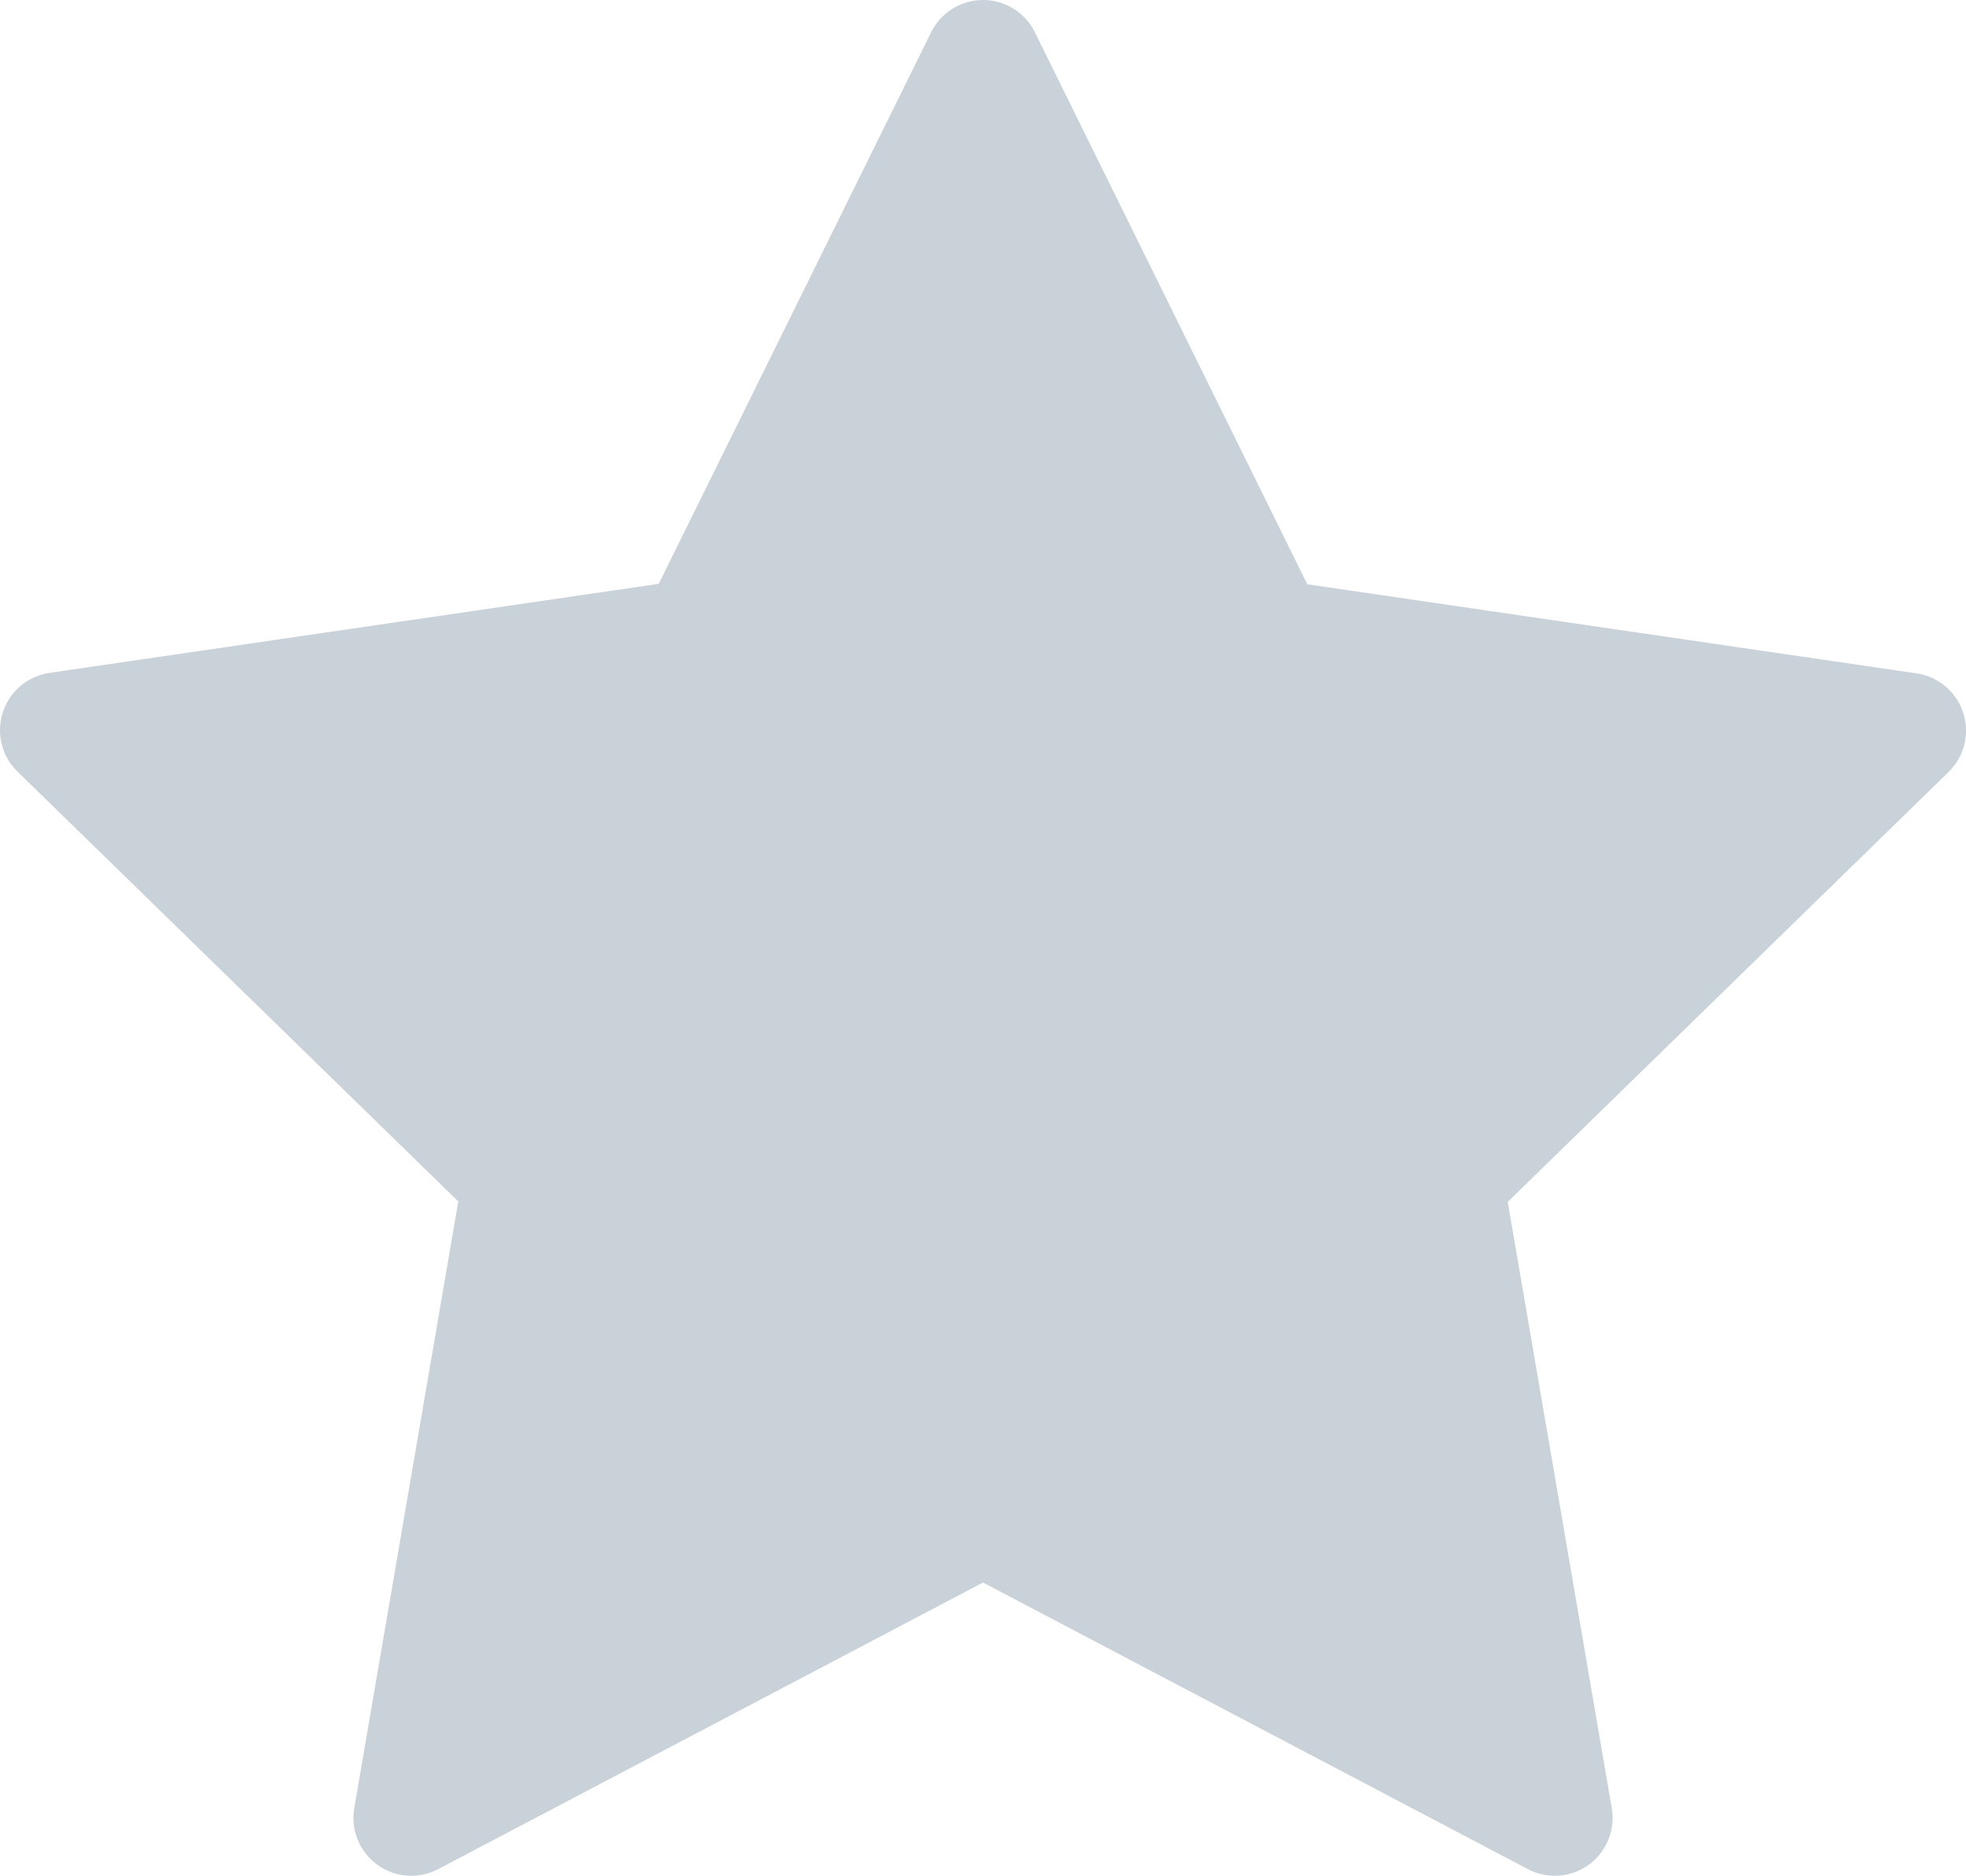
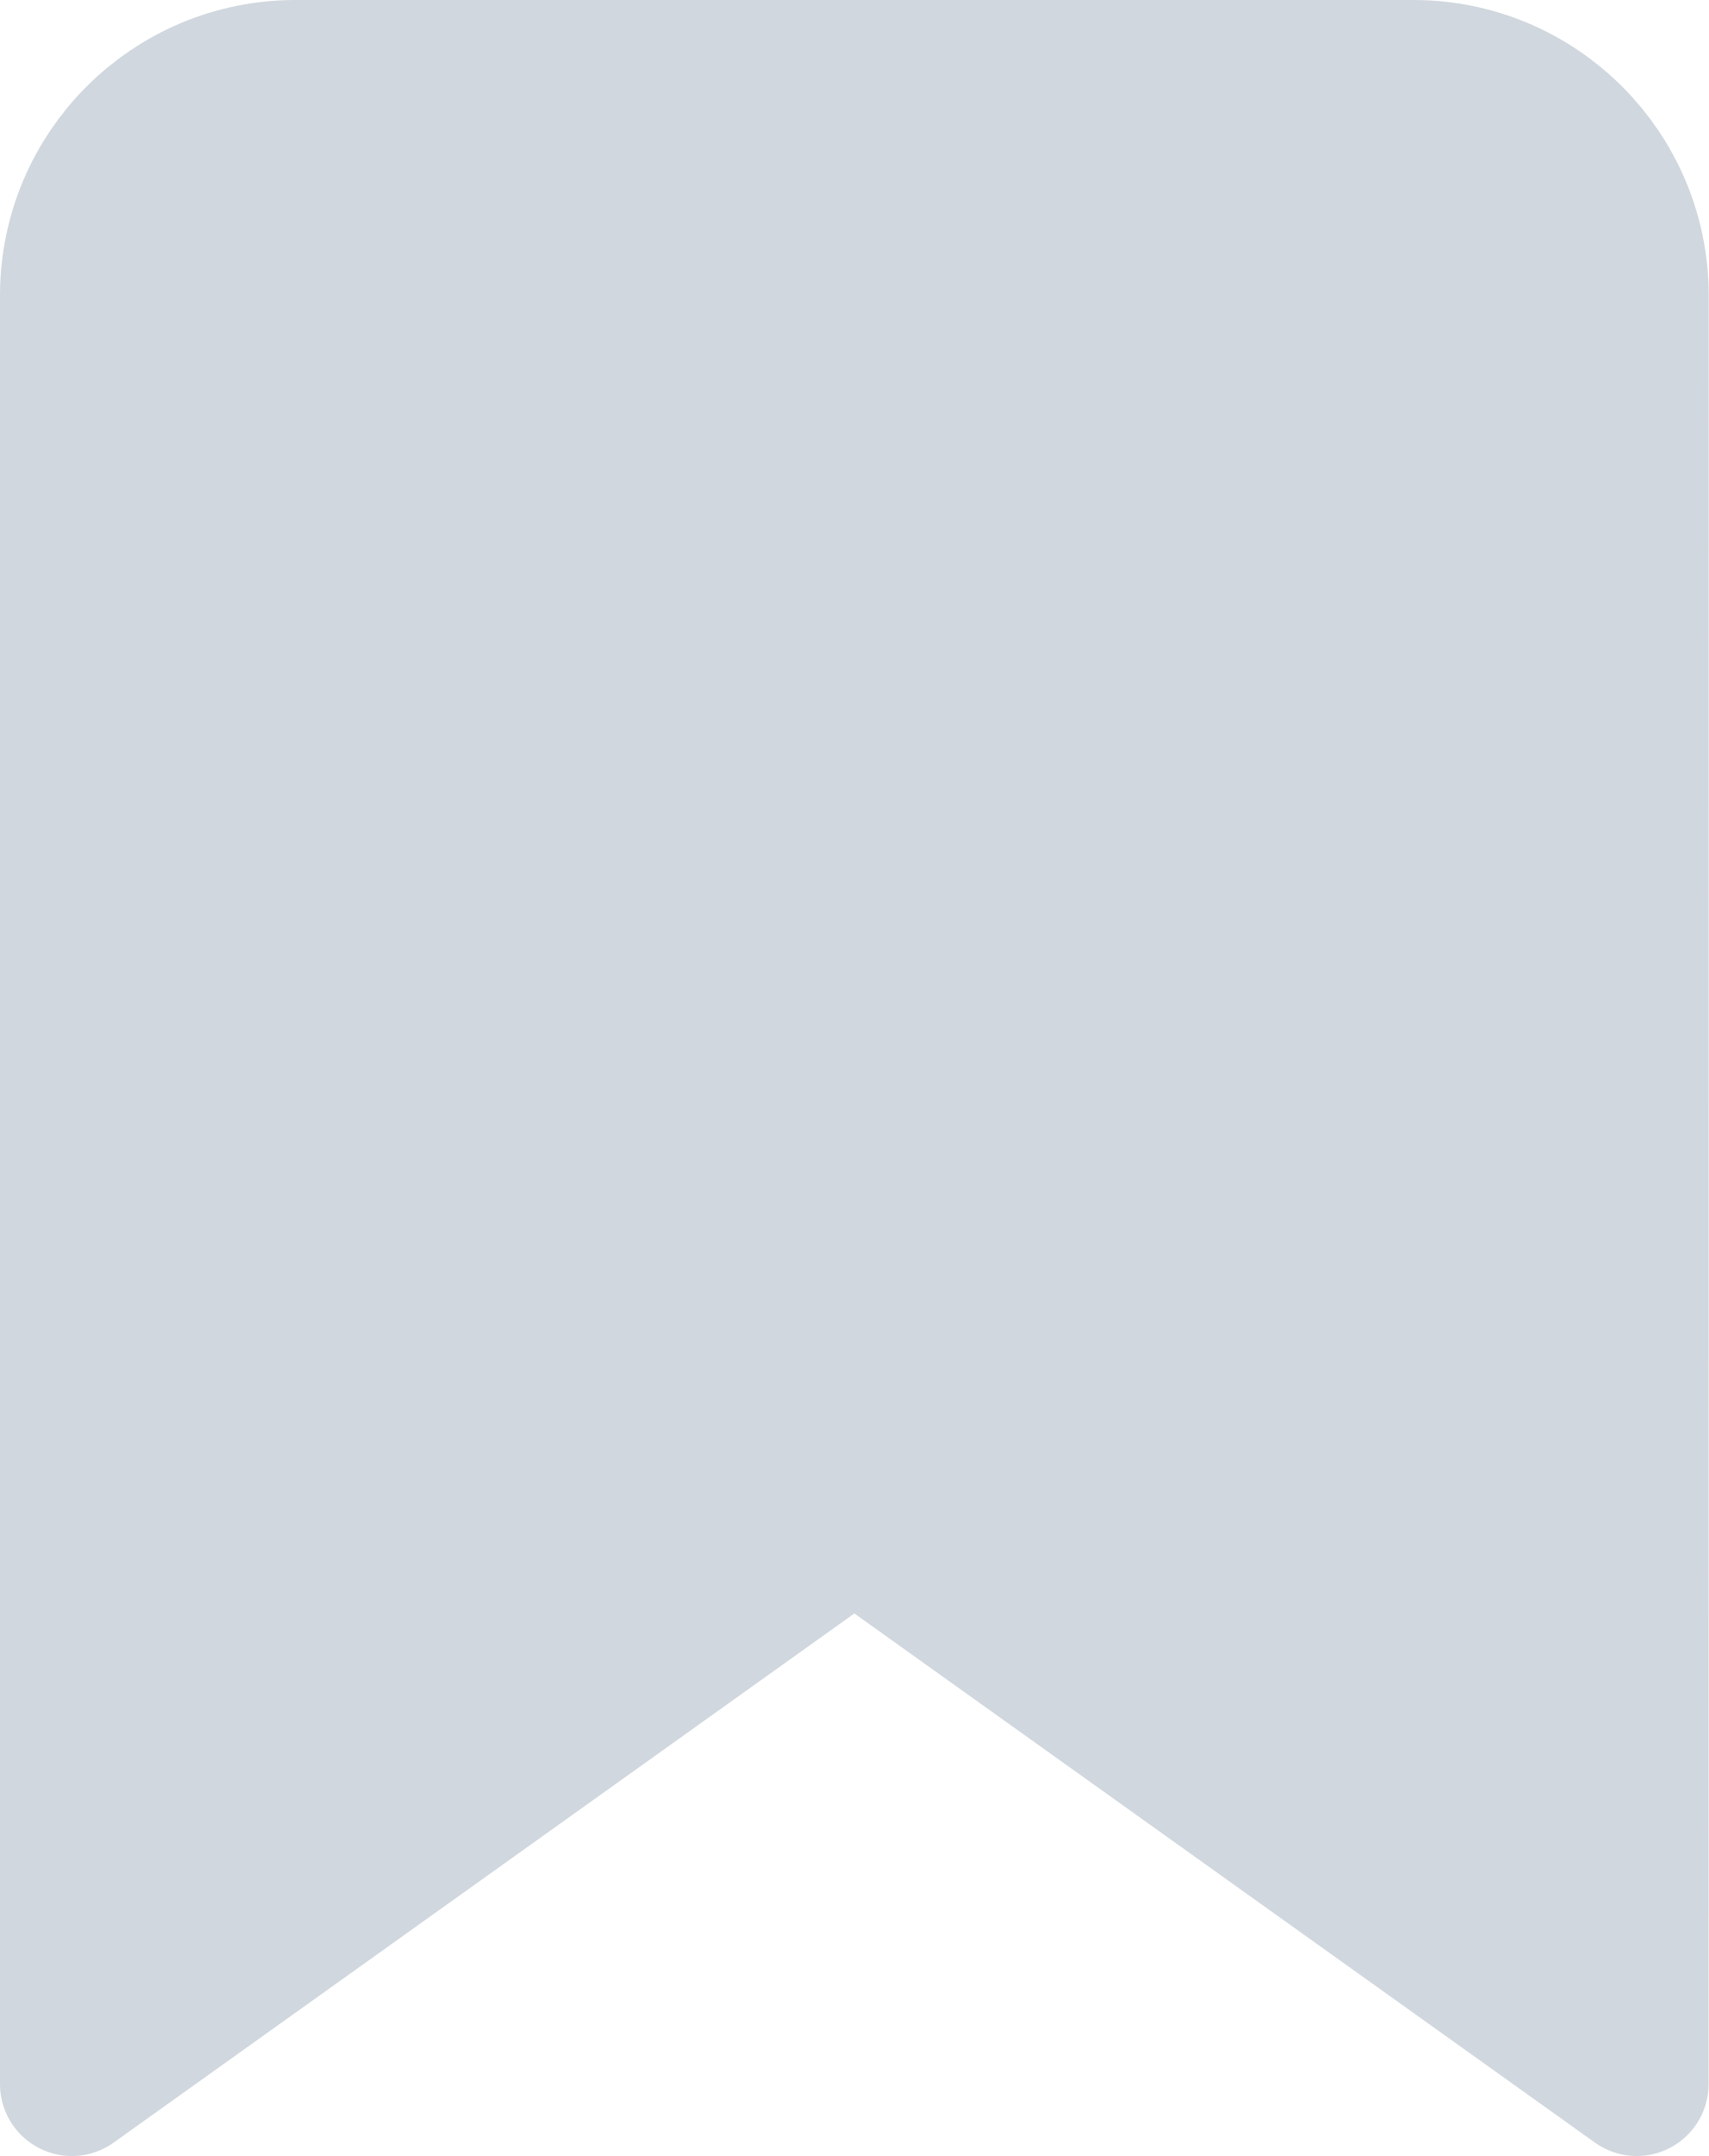
- <svg xmlns="http://www.w3.org/2000/svg" width="17" height="16.216">
-   <path d="m8.5.5 2.472 5.008 5.528.808-4 3.9.944 5.5-4.944-2.6-4.944 2.6.944-5.504-4-3.9 5.528-.808Z" fill="#c9d1d9" stroke="#c9d1d9" stroke-linecap="round" stroke-linejoin="round" />
+ <svg xmlns="http://www.w3.org/2000/svg" width="11.889" height="15">
+   <path d="m11.389 14.5-5.444-3.889L.5 14.5V2.056A1.556 1.556 0 0 1 2.056.5h7.778a1.556 1.556 0 0 1 1.556 1.556Z" fill="#d0d7de" stroke="#d0d7de" stroke-linecap="round" stroke-linejoin="round" />
</svg>
